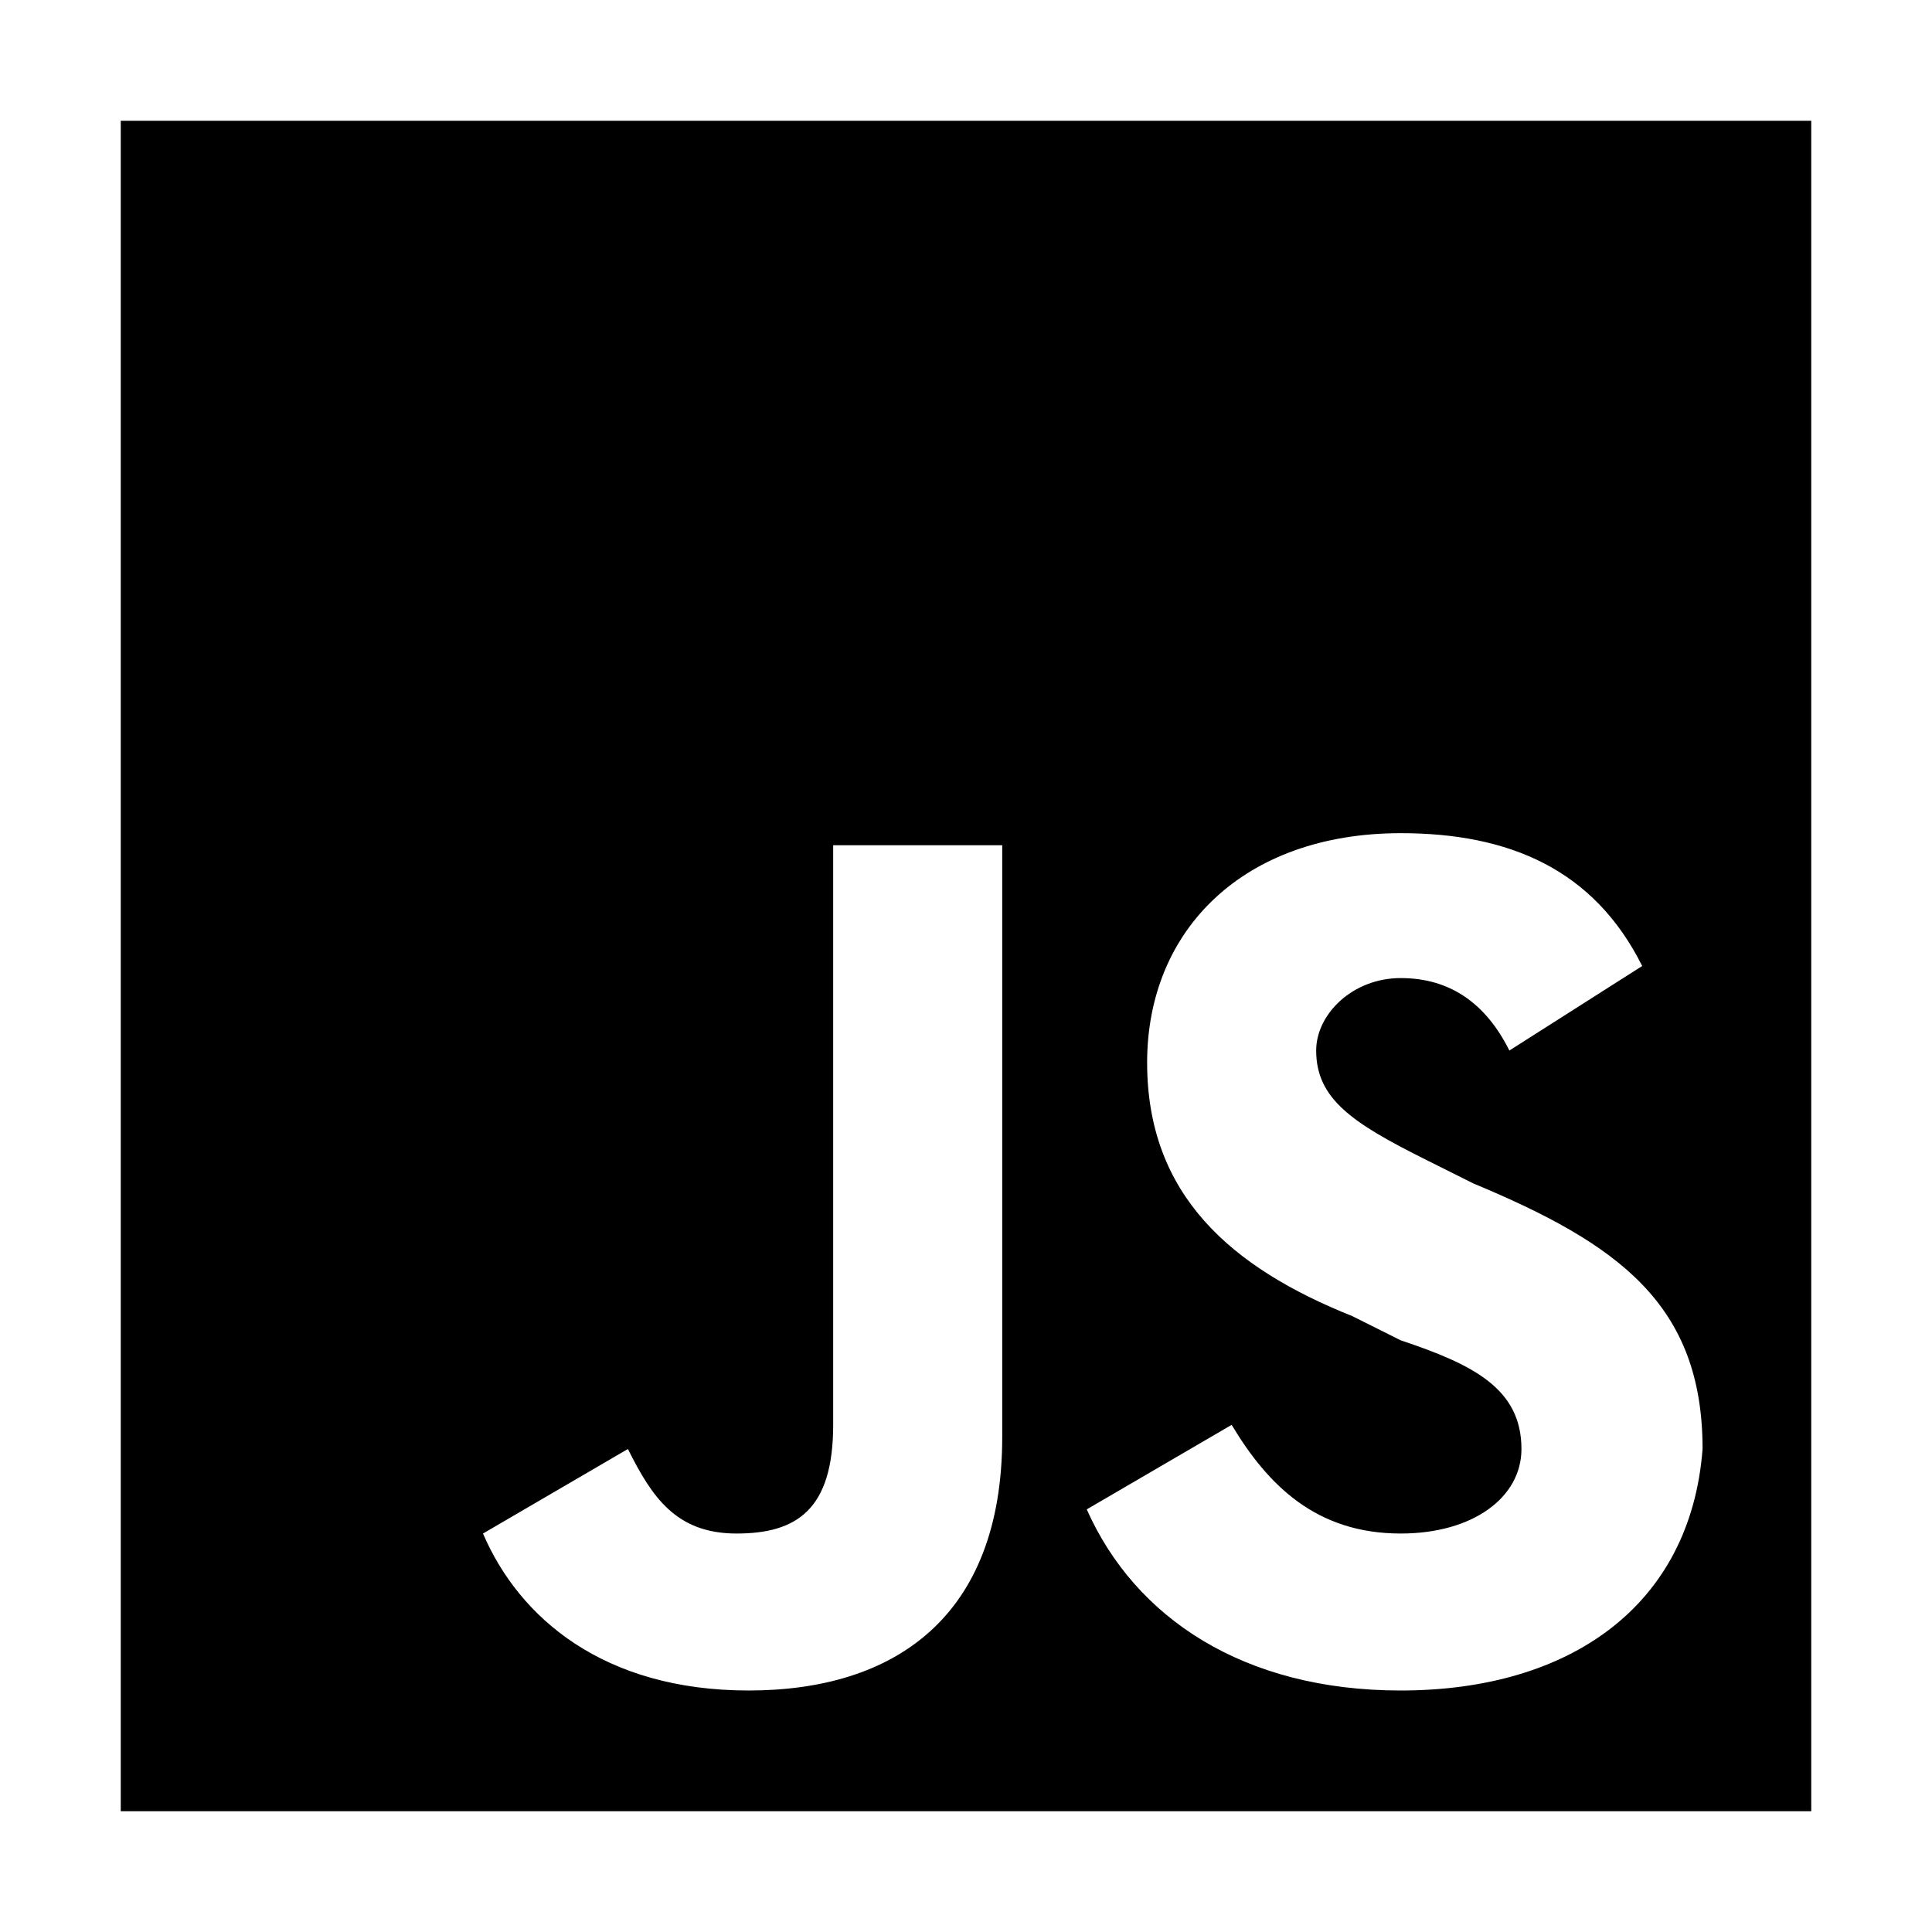
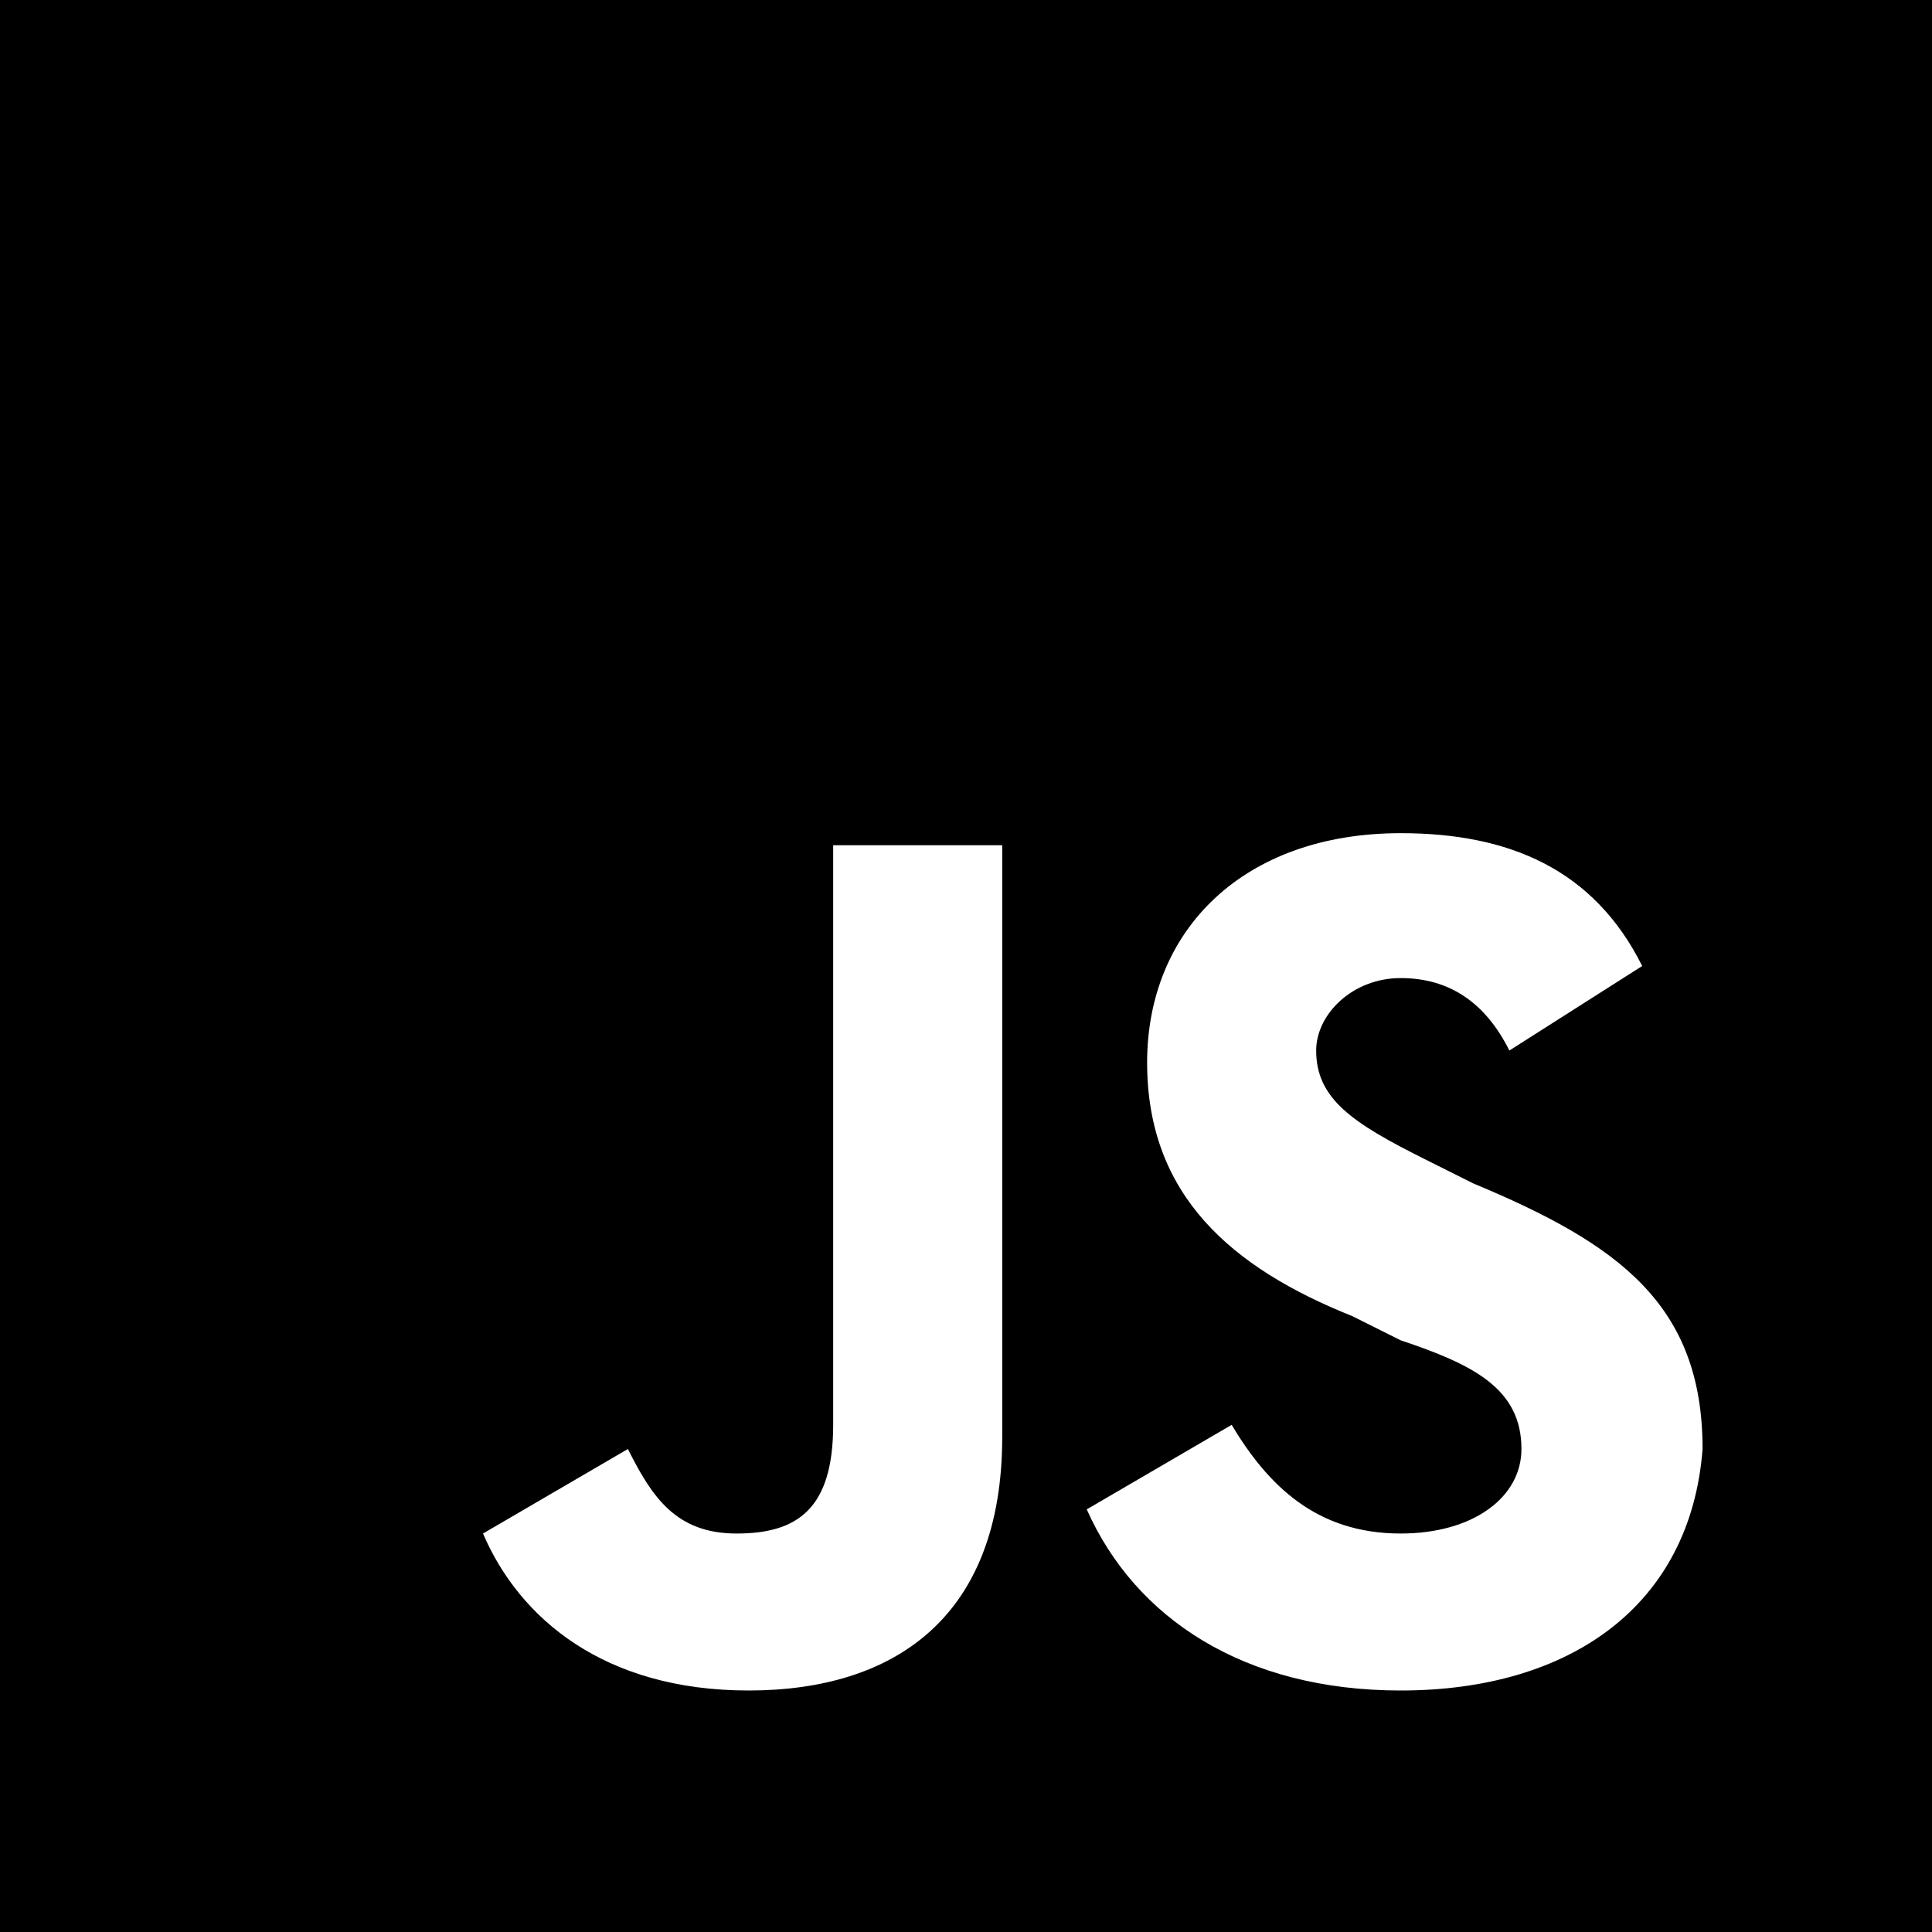
<svg xmlns="http://www.w3.org/2000/svg" version="1.1" id="Layer_1" x="0px" y="0px" viewBox="0 0 16 16" style="enable-background:new 0 0 16 16;" xml:space="preserve">
-   <path id="XMLID_20_" d="M1,1v14h14V1H1z M8.3,11.9c0,1.5-0.9,2.1-2.1,2.1C5,14,4.3,13.4,4,12.7l0,0v0c0,0,0,0,0,0L5.2,12  c0.2,0.4,0.4,0.7,0.9,0.7c0.5,0,0.8-0.2,0.8-0.9V7h1.4V11.9z M11.6,14c-1.3,0-2.2-0.6-2.6-1.5l1.2-0.7c0.3,0.5,0.7,0.9,1.4,0.9  c0.6,0,1-0.3,1-0.7c0-0.5-0.4-0.7-1-0.9l-0.4-0.2c-1-0.4-1.7-1-1.7-2.1c0-1.1,0.8-1.9,2.1-1.9c0.9,0,1.6,0.3,2,1.1l-1.1,0.7  c-0.2-0.4-0.5-0.6-0.9-0.6c-0.4,0-0.7,0.3-0.7,0.6c0,0.4,0.3,0.6,0.9,0.9l0.4,0.2c1.2,0.5,1.9,1,1.9,2.2C14,13.3,13,14,11.6,14z" />
+   <path id="XMLID_20_" d="M0,0v16h16V0H0z M8.3,11.9c0,1.5-0.9,2.1-2.1,2.1S4.3,13.4,4,12.7l0,0l0,0l0,0L5.2,12  c0.2,0.4,0.4,0.7,0.9,0.7s0.8-0.2,0.8-0.9V7h1.4V11.9z M11.6,14c-1.3,0-2.2-0.6-2.6-1.5l1.2-0.7c0.3,0.5,0.7,0.9,1.4,0.9  c0.6,0,1-0.3,1-0.7c0-0.5-0.4-0.7-1-0.9l-0.4-0.2c-1-0.4-1.7-1-1.7-2.1s0.8-1.9,2.1-1.9c0.9,0,1.6,0.3,2,1.1l-1.1,0.7  c-0.2-0.4-0.5-0.6-0.9-0.6s-0.7,0.3-0.7,0.6c0,0.4,0.3,0.6,0.9,0.9l0.4,0.2c1.2,0.5,1.9,1,1.9,2.2C14,13.3,13,14,11.6,14z" />
</svg>
